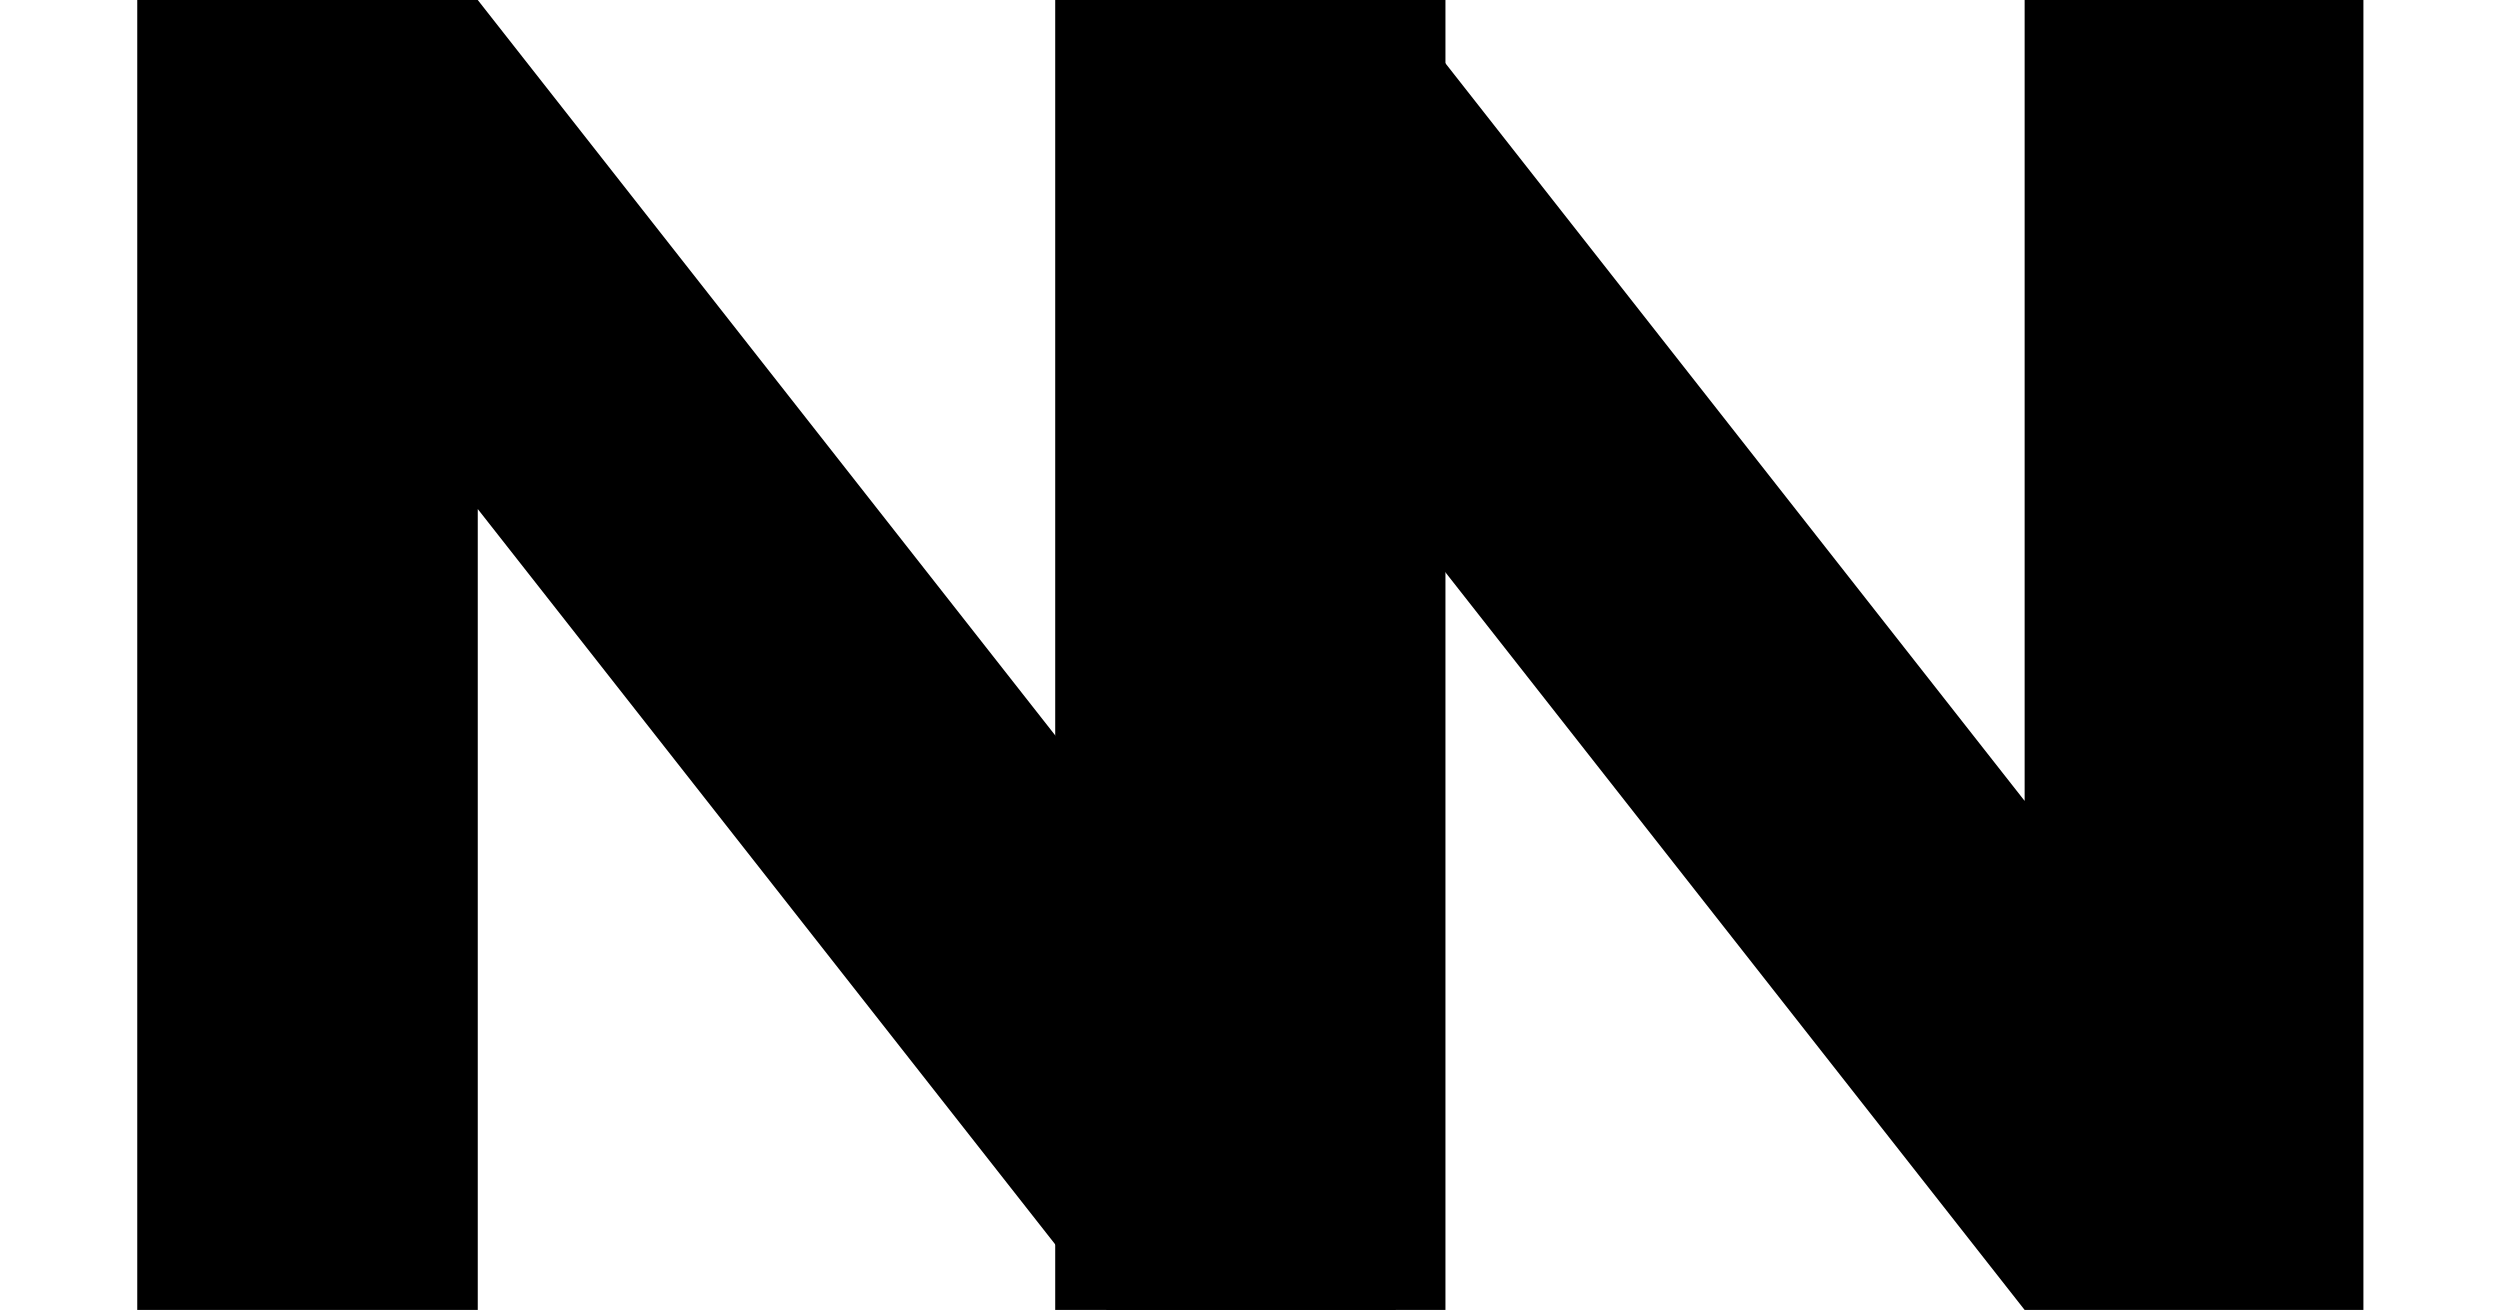
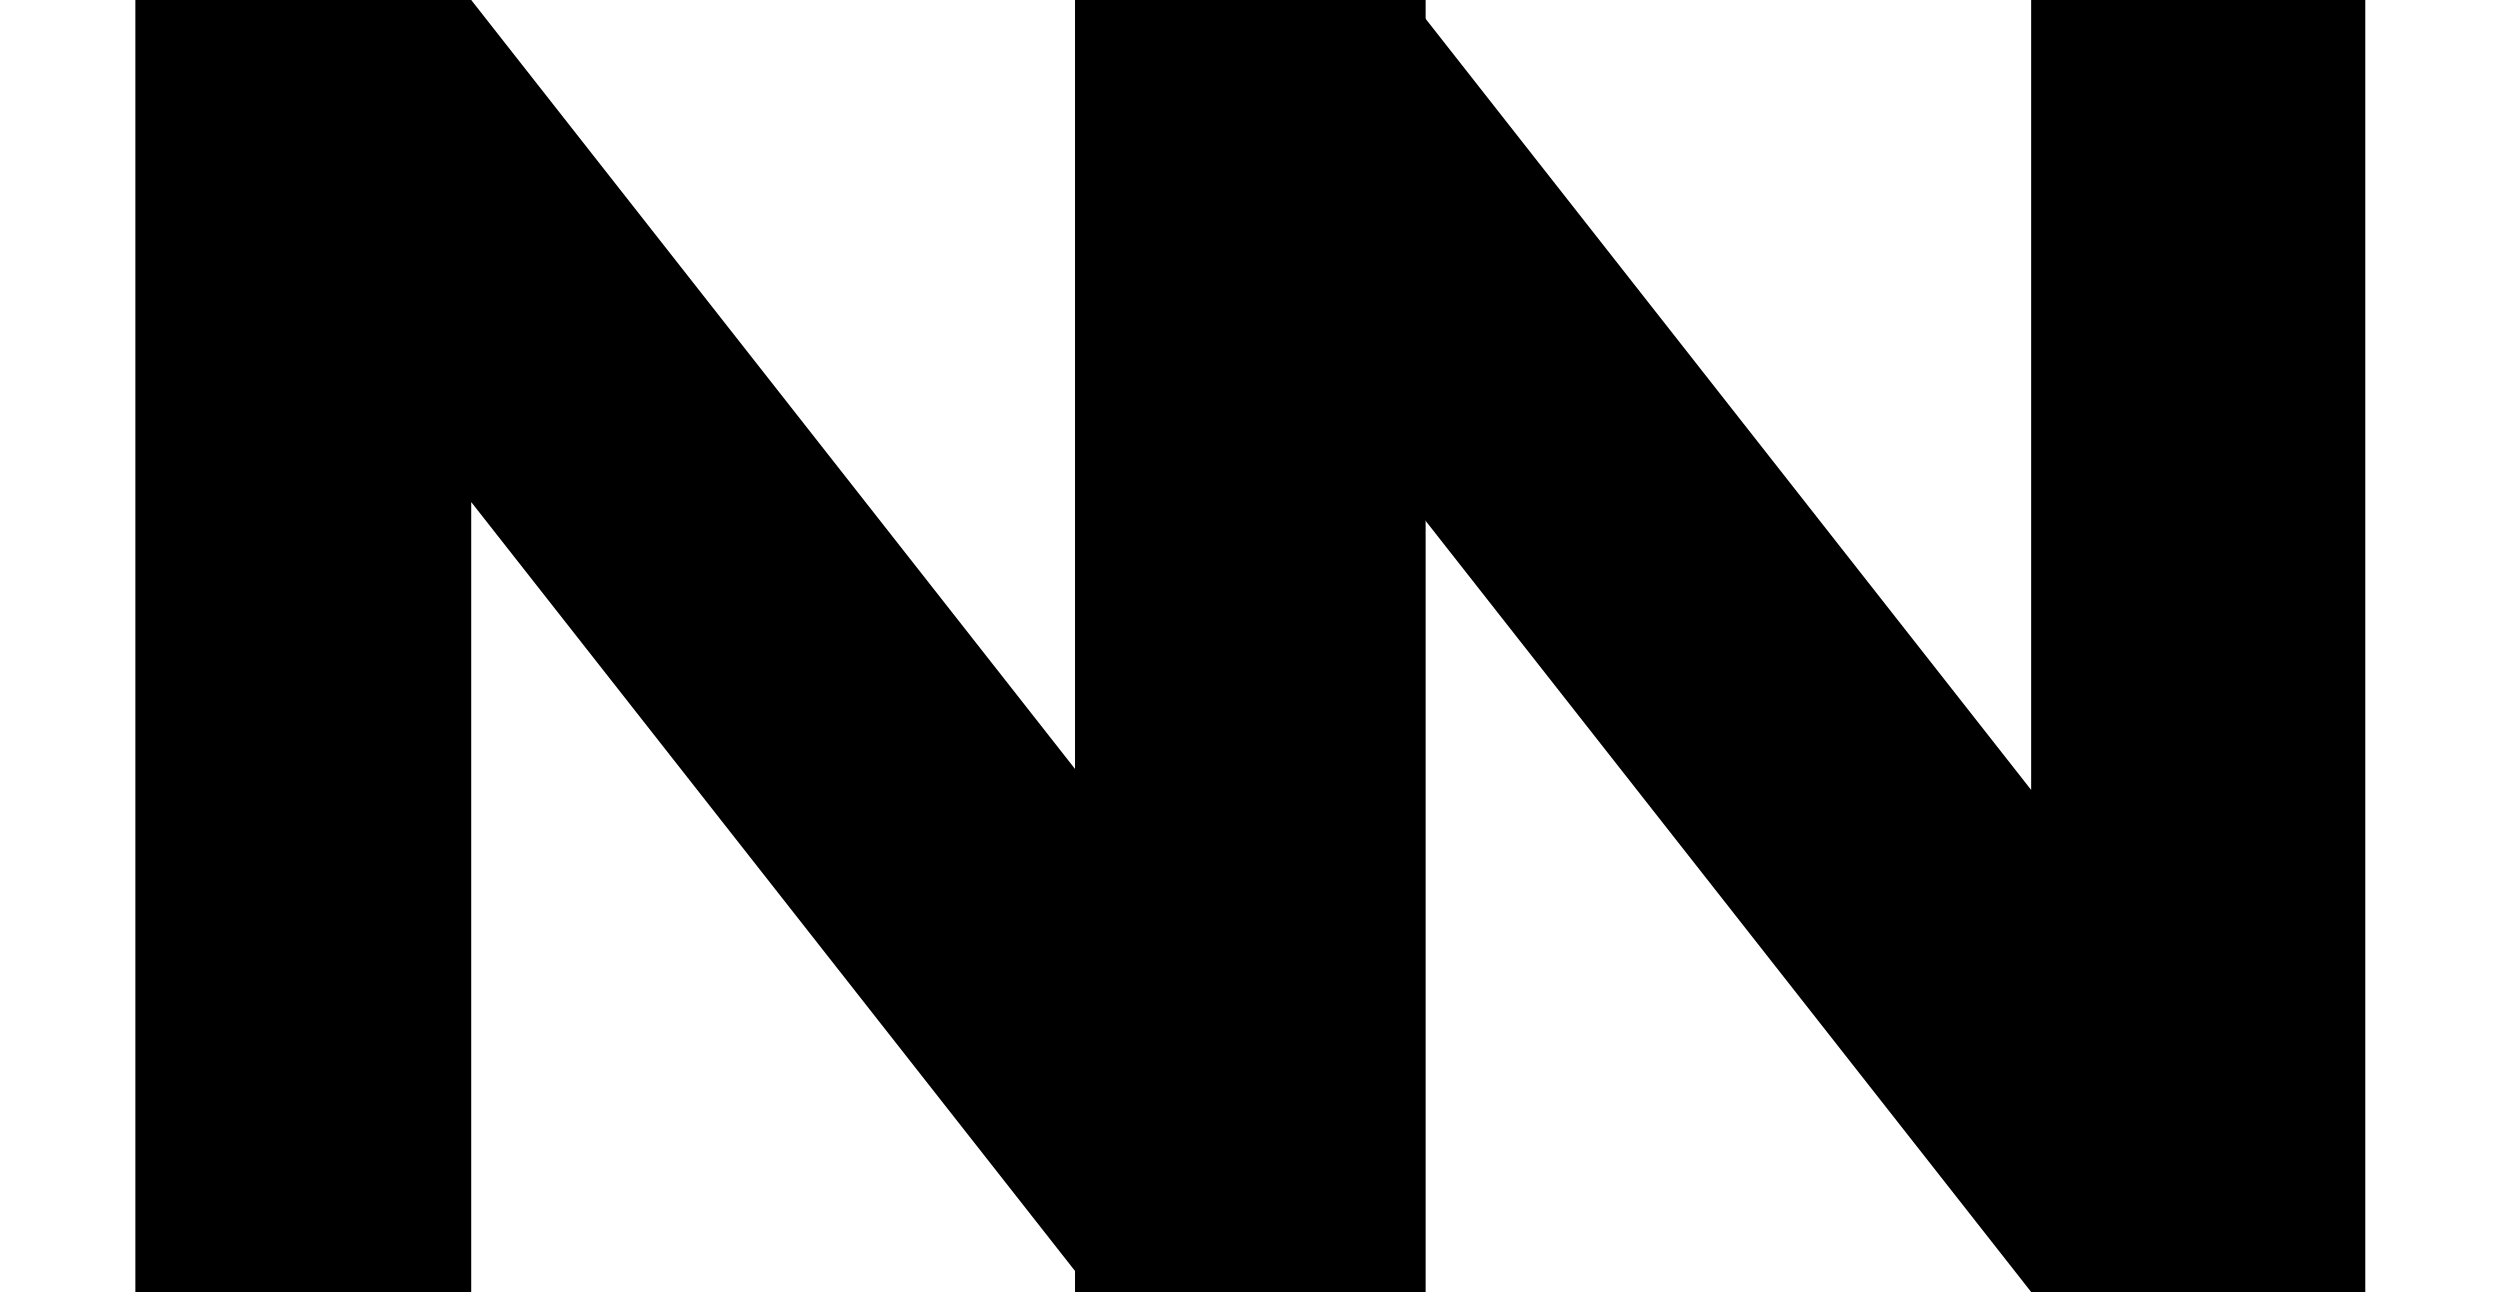
- <svg xmlns="http://www.w3.org/2000/svg" viewBox="0 0 143.9 75.4" width="143.9" height="75.4" fill="currentColor">
+ <svg xmlns="http://www.w3.org/2000/svg" viewBox="0 0 145.9 75.4" width="145.9" height="75.4" fill="currentColor">
  <g id="nn">
    <path d="M7.9 75.4V0.0H27.5L63.7 46.1V0.0H83.2V75.4H63.7L27.5 29.3V75.4Z" />
-     <path d="M60.738 75.4V0.0H80.338L116.538 46.1V0.0H136.038V75.4H116.538L80.338 29.3V75.4Z" />
+     <path d="M62.738 75.4V0.0H82.338L118.538 46.1V0.0H138.038V75.4H118.538L82.338 29.3V75.4Z" />
  </g>
</svg>
